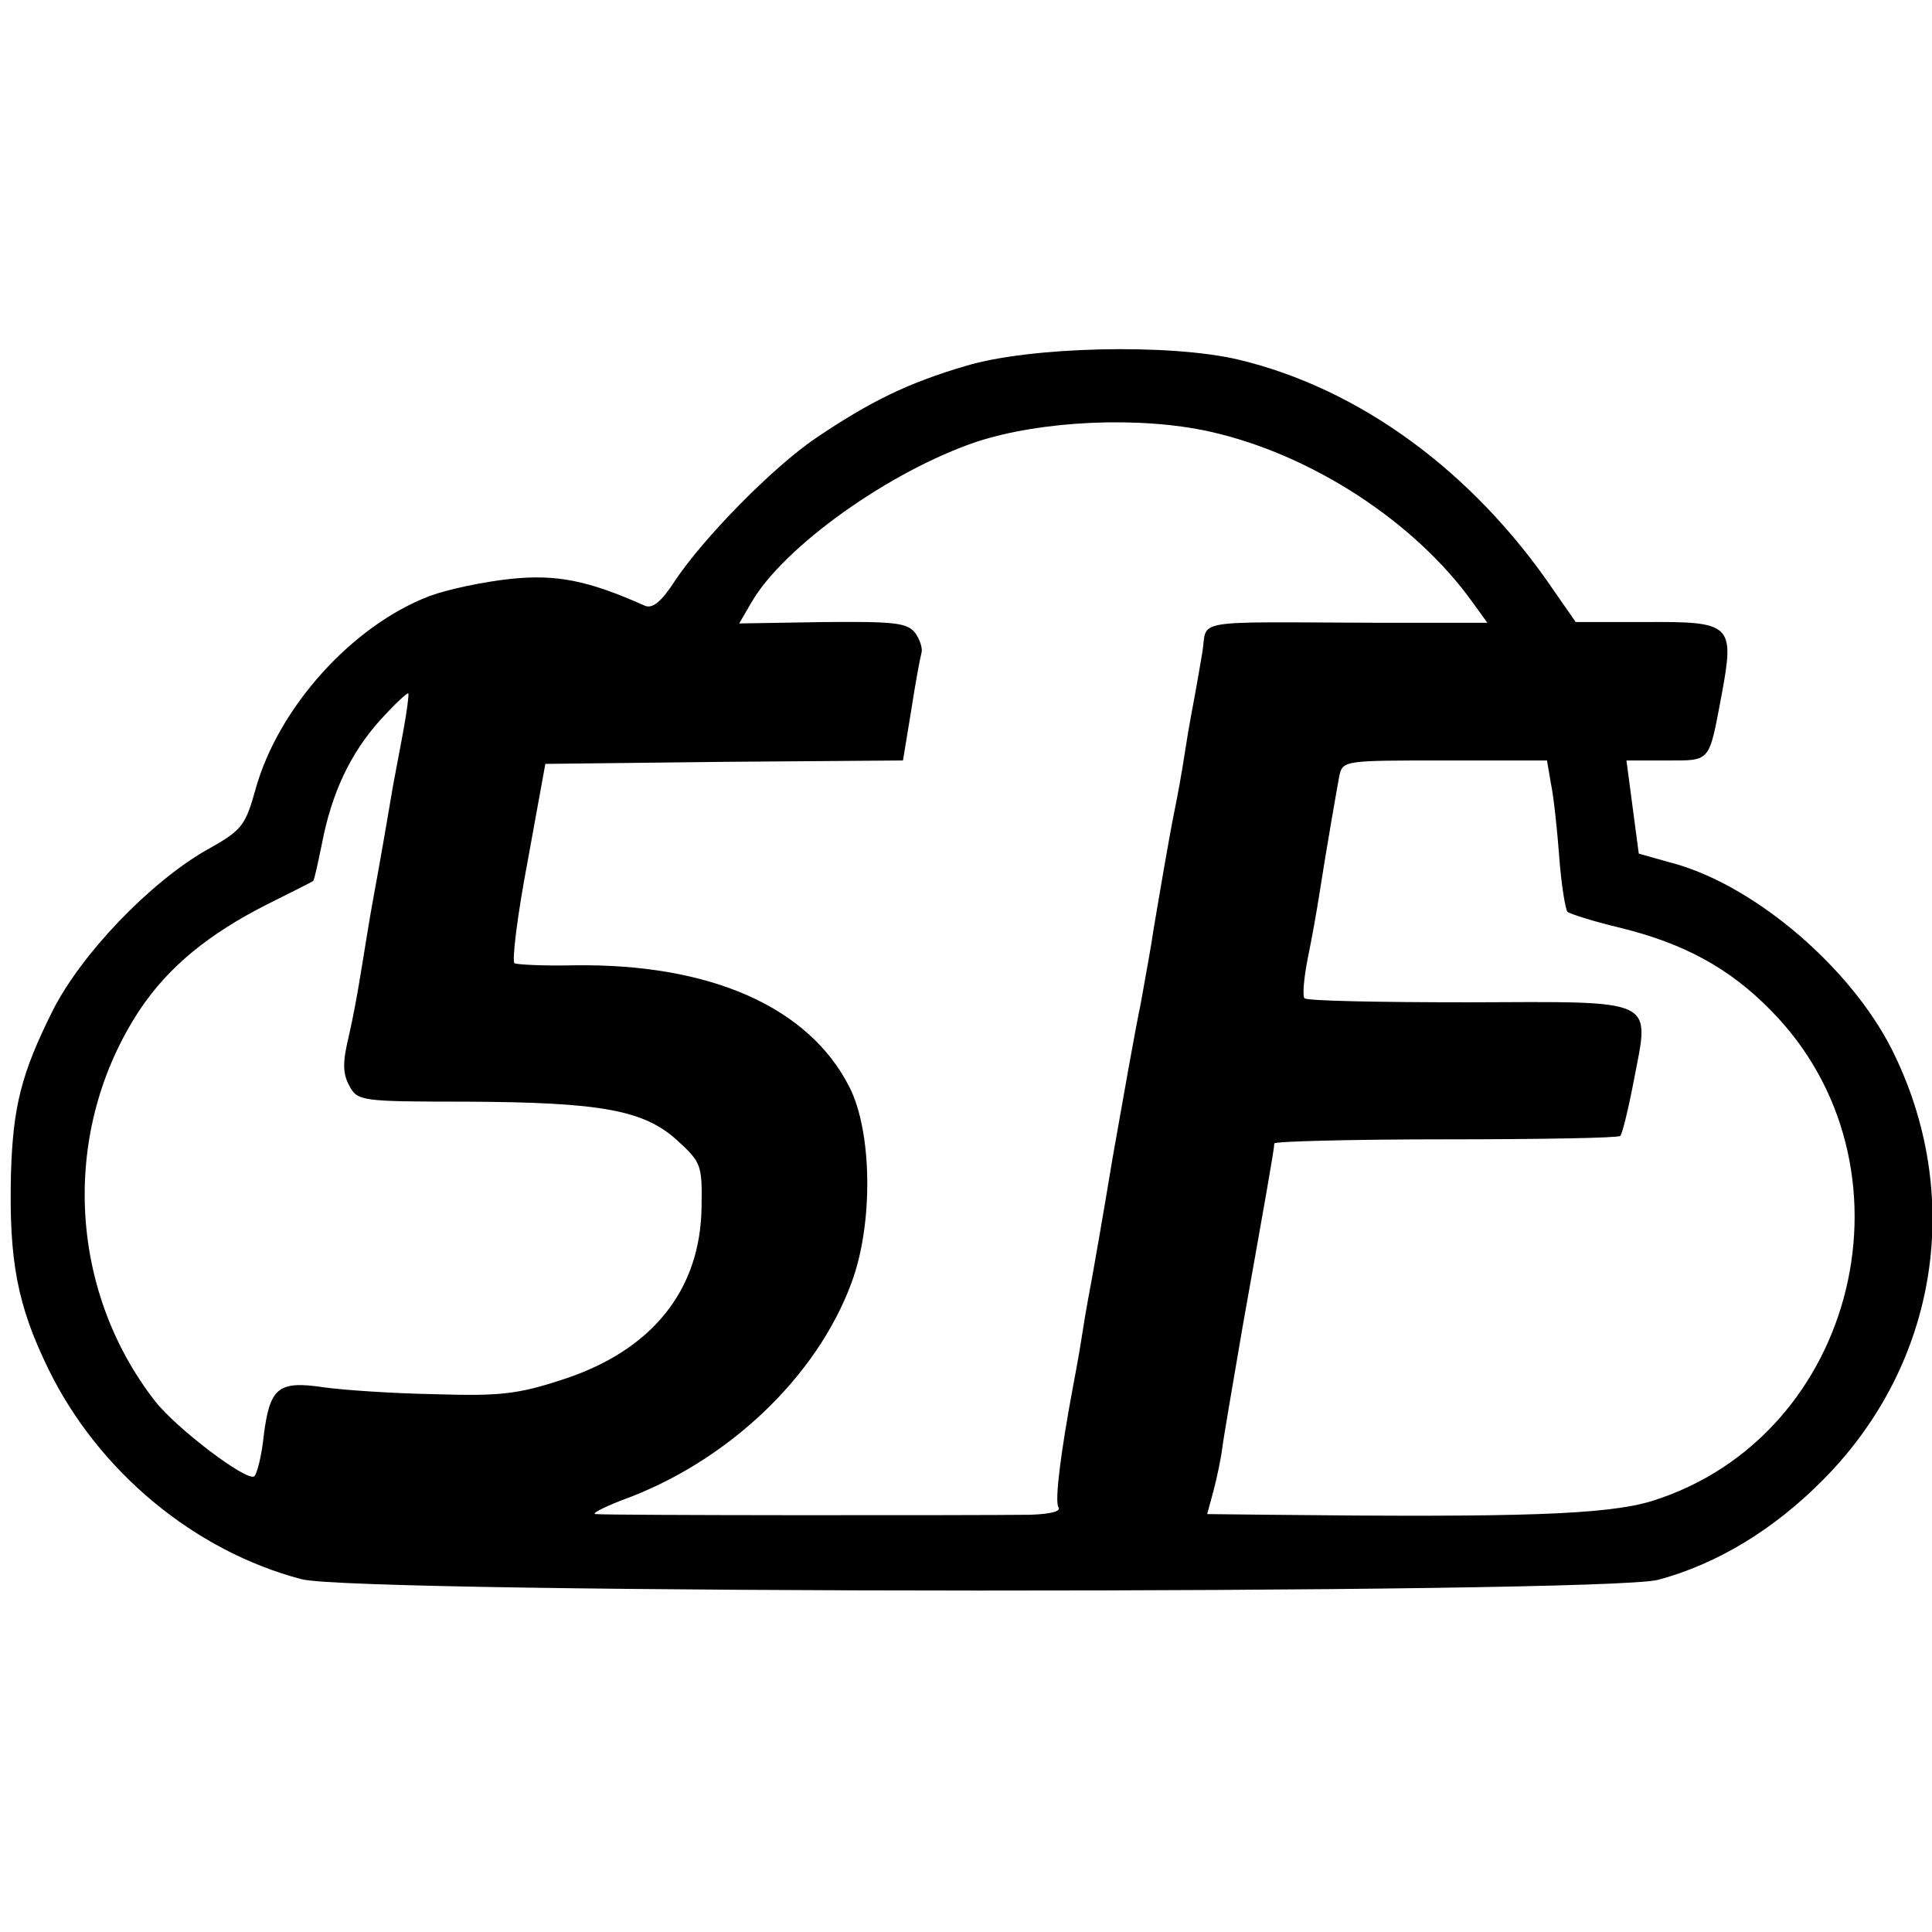
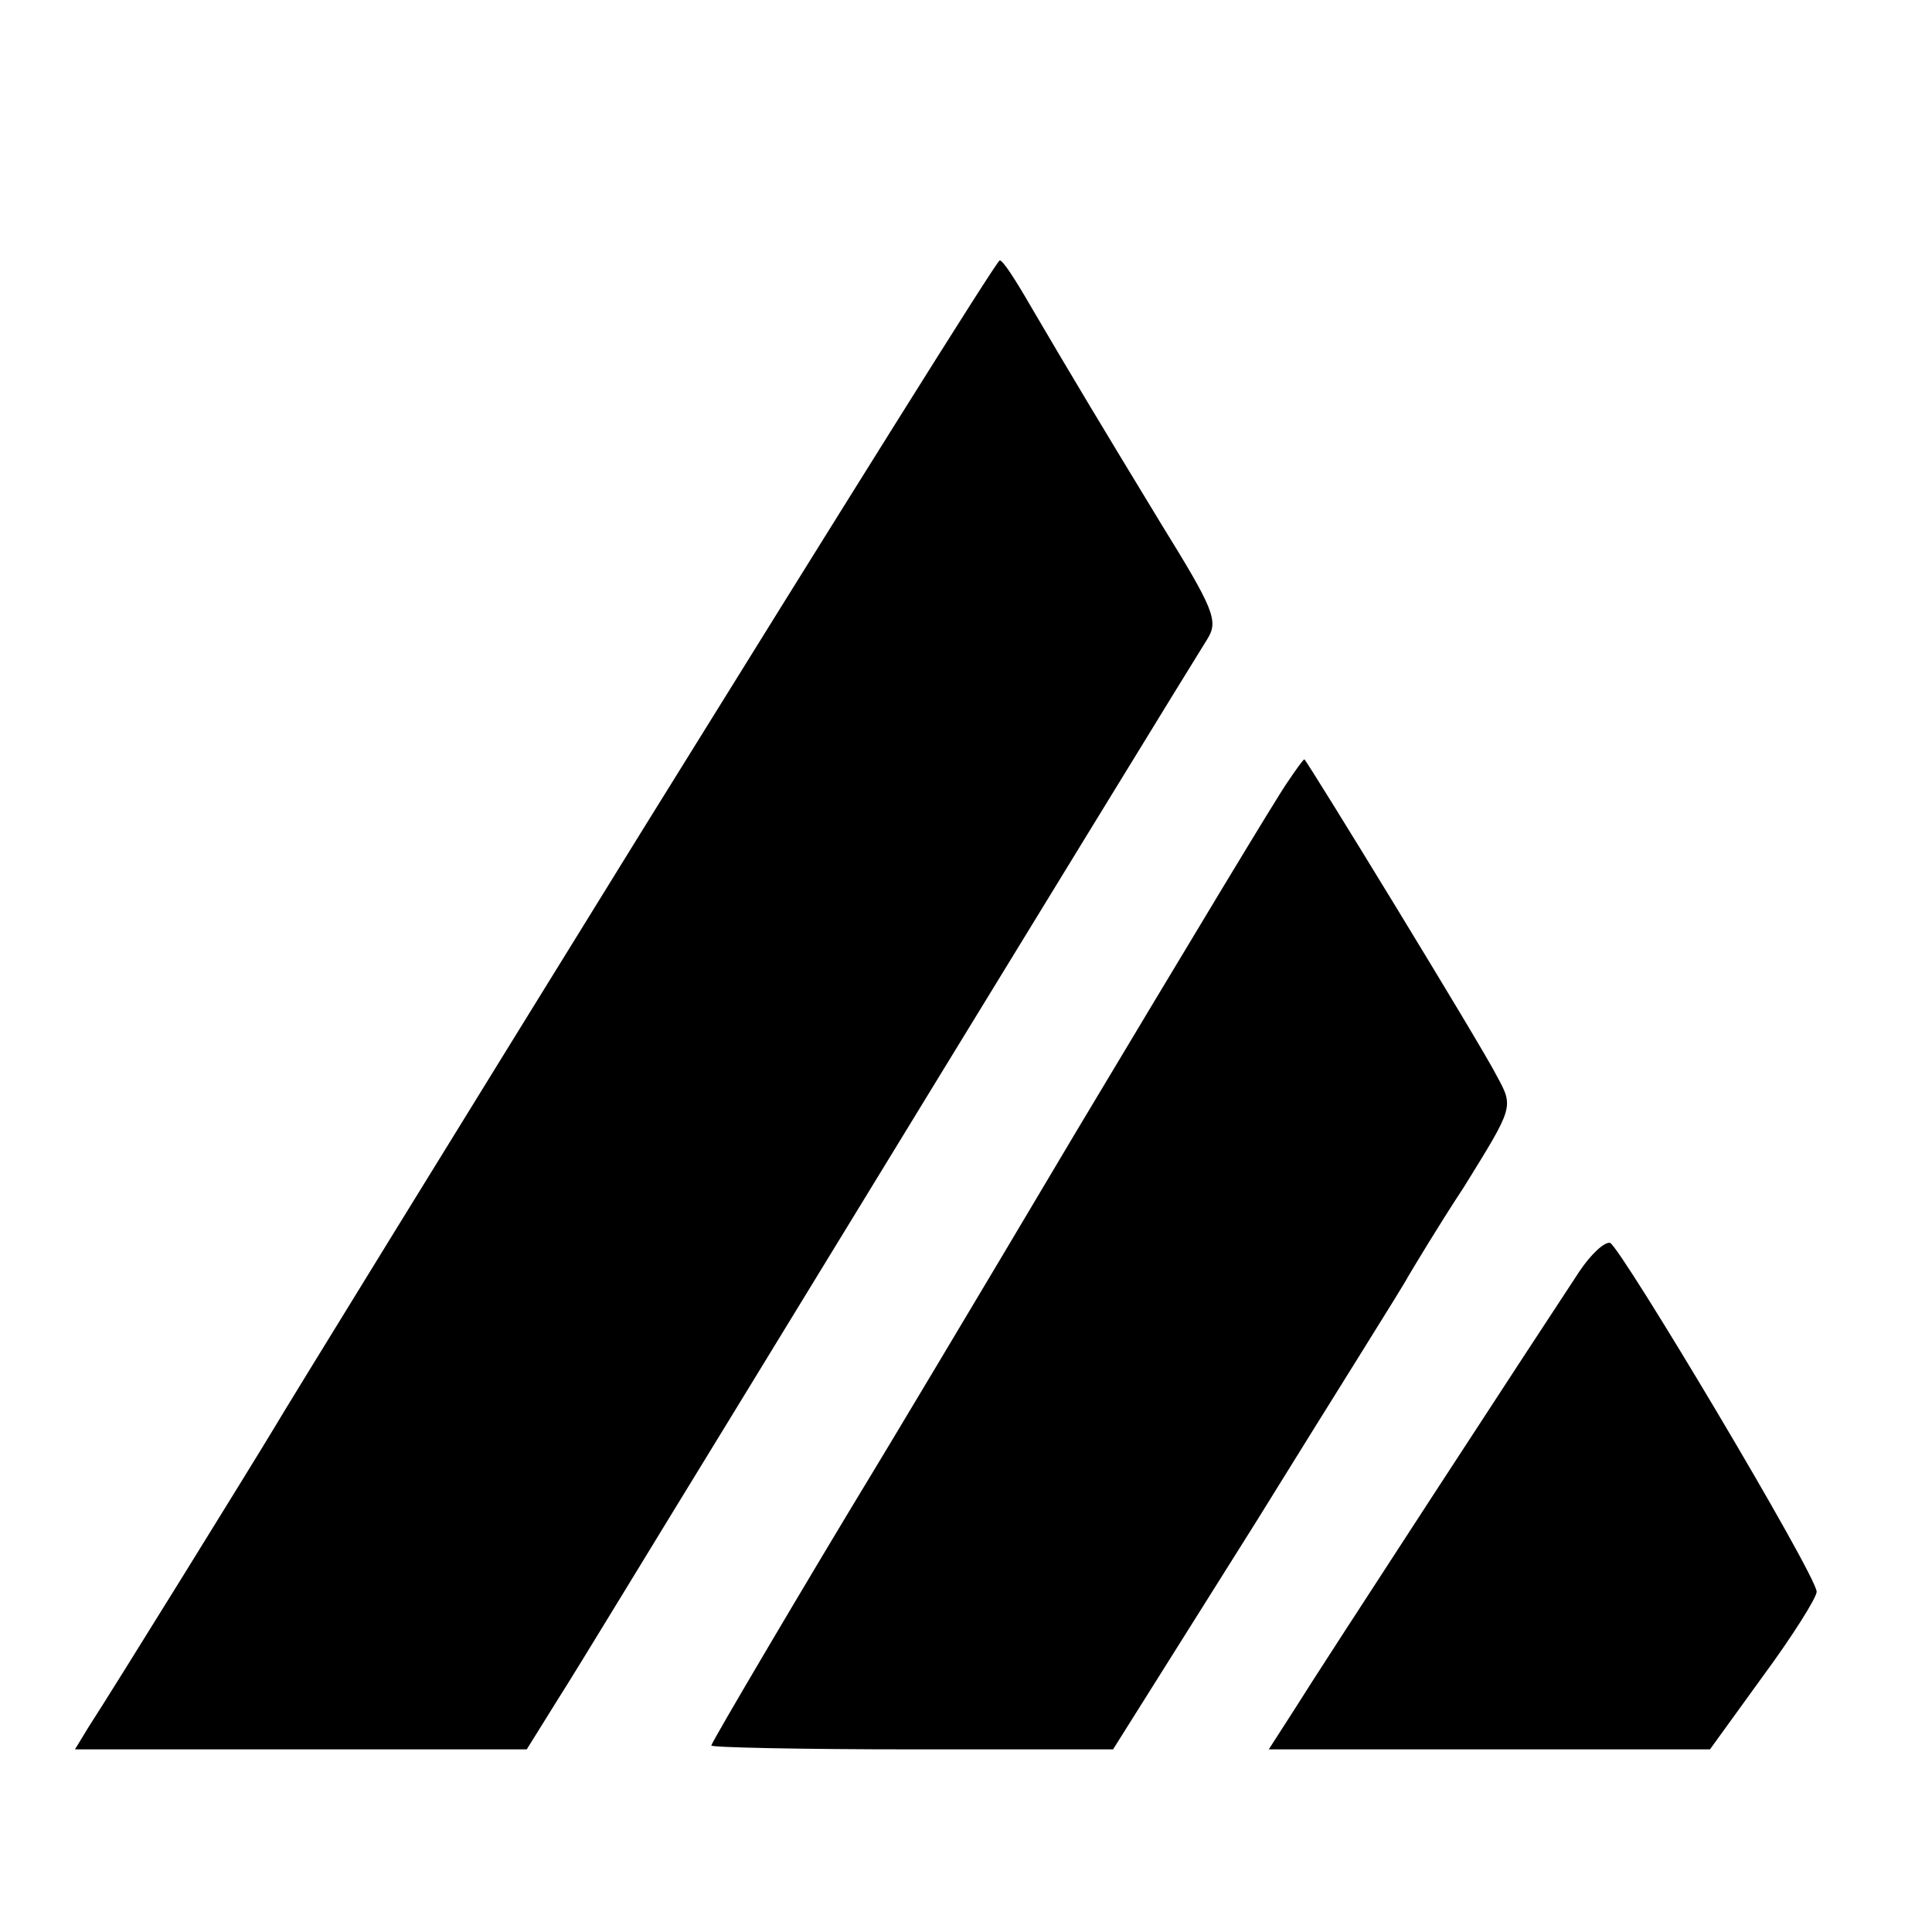
- <svg xmlns="http://www.w3.org/2000/svg" version="1.0" width="282pt" height="282pt" viewBox="0 0 282 282" preserveAspectRatio="xMidYMid meet">
-   <g transform="translate(0,282) scale(0.1,-0.1)" fill="#000000" stroke="none">
-     <path d="M1410 2286 c-85 -25 -140 -52 -220 -106 -63 -43 -163 -145 -205 -208 -20 -31 -33 -41 -44 -36 -83 37 -129 46 -196 39 -38 -4 -91 -15 -118 -25 -113 -43 -221 -163 -254 -282 -15 -54 -20 -60 -72 -89 -82 -47 -182 -151 -224 -234 -46 -92 -58 -140 -61 -238 -3 -127 9 -192 55 -286 73 -149 213 -265 369 -306 81 -22 1898 -22 1980 -1 86 23 169 73 242 147 167 169 206 415 99 628 -60 118 -195 234 -312 269 l-57 16 -9 68 -9 68 58 0 c66 0 62 -4 81 96 19 103 15 107 -113 106 l-100 0 -32 46 c-118 174 -284 295 -460 337 -101 24 -305 19 -398 -9z m356 -96 c148 -33 300 -132 384 -250 l21 -29 -163 0 c-275 1 -245 6 -253 -43 -4 -24 -9 -52 -11 -63 -2 -11 -9 -47 -14 -80 -5 -33 -12 -71 -15 -85 -9 -44 -24 -134 -31 -175 -3 -22 -12 -71 -19 -110 -8 -38 -26 -140 -41 -225 -14 -85 -28 -164 -30 -175 -2 -11 -9 -47 -14 -80 -5 -33 -12 -69 -14 -80 -17 -91 -27 -166 -21 -175 4 -6 -11 -10 -42 -11 -88 -1 -618 -1 -633 1 -8 0 9 9 37 20 153 55 285 179 336 318 32 86 30 220 -3 285 -59 117 -203 181 -403 178 -43 -1 -82 1 -86 3 -4 3 4 69 19 148 l26 143 261 3 261 2 12 73 c6 39 13 77 15 84 2 6 -2 19 -9 29 -12 15 -29 17 -135 16 l-122 -2 18 31 c47 81 201 191 328 234 94 31 238 38 341 15z m-1177 -435 c-5 -28 -12 -63 -15 -80 -5 -30 -21 -123 -28 -160 -7 -37 -15 -90 -21 -125 -3 -19 -10 -57 -16 -83 -9 -37 -9 -54 1 -72 12 -22 16 -23 171 -23 196 -1 259 -12 308 -57 35 -32 36 -36 35 -98 -2 -121 -73 -209 -204 -251 -64 -21 -91 -24 -185 -21 -60 1 -134 6 -162 10 -67 10 -79 0 -88 -70 -3 -30 -10 -57 -14 -60 -12 -7 -112 69 -144 109 -129 165 -138 398 -23 572 42 63 101 111 186 154 36 18 66 33 67 34 2 2 7 26 13 55 14 73 41 131 85 180 21 23 39 40 41 39 1 -2 -2 -26 -7 -53z m1675 -80 c4 -19 9 -67 12 -107 3 -40 9 -76 12 -79 4 -3 38 -14 76 -23 94 -23 160 -59 220 -120 224 -226 128 -623 -173 -717 -66 -20 -191 -24 -558 -20 l-91 1 9 33 c5 19 11 47 13 63 2 16 16 97 30 179 33 185 46 258 46 266 0 3 113 6 250 6 138 0 253 2 255 5 3 3 12 40 20 82 23 120 36 114 -242 113 -128 0 -236 2 -239 6 -3 3 -1 29 5 59 6 29 13 69 16 88 12 77 26 156 30 178 5 22 8 22 154 22 l149 0 6 -35z" />
+ <svg xmlns="http://www.w3.org/2000/svg" version="1.0" width="201pt" height="201pt" viewBox="0 0 201 201" preserveAspectRatio="xMidYMid meet">
+   <g transform="translate(0,201) scale(0.1,-0.1)" fill="#000000" stroke="none">
+     <path d="M670 1149 c-201 -325 -374 -606 -385 -625 -21 -35 -167 -271 -193 -311 l-14 -23 235 0 235 0 33 53 c18 28 98 160 179 292 341 558 484 791 496 810 12 19 7 31 -48 120 -65 107 -92 152 -136 227 -15 26 -29 48 -32 47 -3 0 -169 -266 -370 -590z" />
+     <path d="M1340 1197 c-9 -12 -107 -175 -219 -362 -111 -187 -207 -347 -212 -355 -65 -107 -169 -283 -169 -286 0 -2 94 -4 209 -4 l209 0 149 237 c81 131 153 245 158 255 6 10 31 52 58 93 52 84 52 83 34 116 -15 30 -198 329 -200 329 -1 0 -9 -11 -17 -23z" />
+     <path d="M1643 687 c-41 -62 -270 -413 -296 -455 l-27 -42 229 0 230 0 55 76 c31 42 56 82 56 88 0 17 -204 359 -215 363 -6 1 -20 -12 -32 -30z" />
  </g>
</svg>
